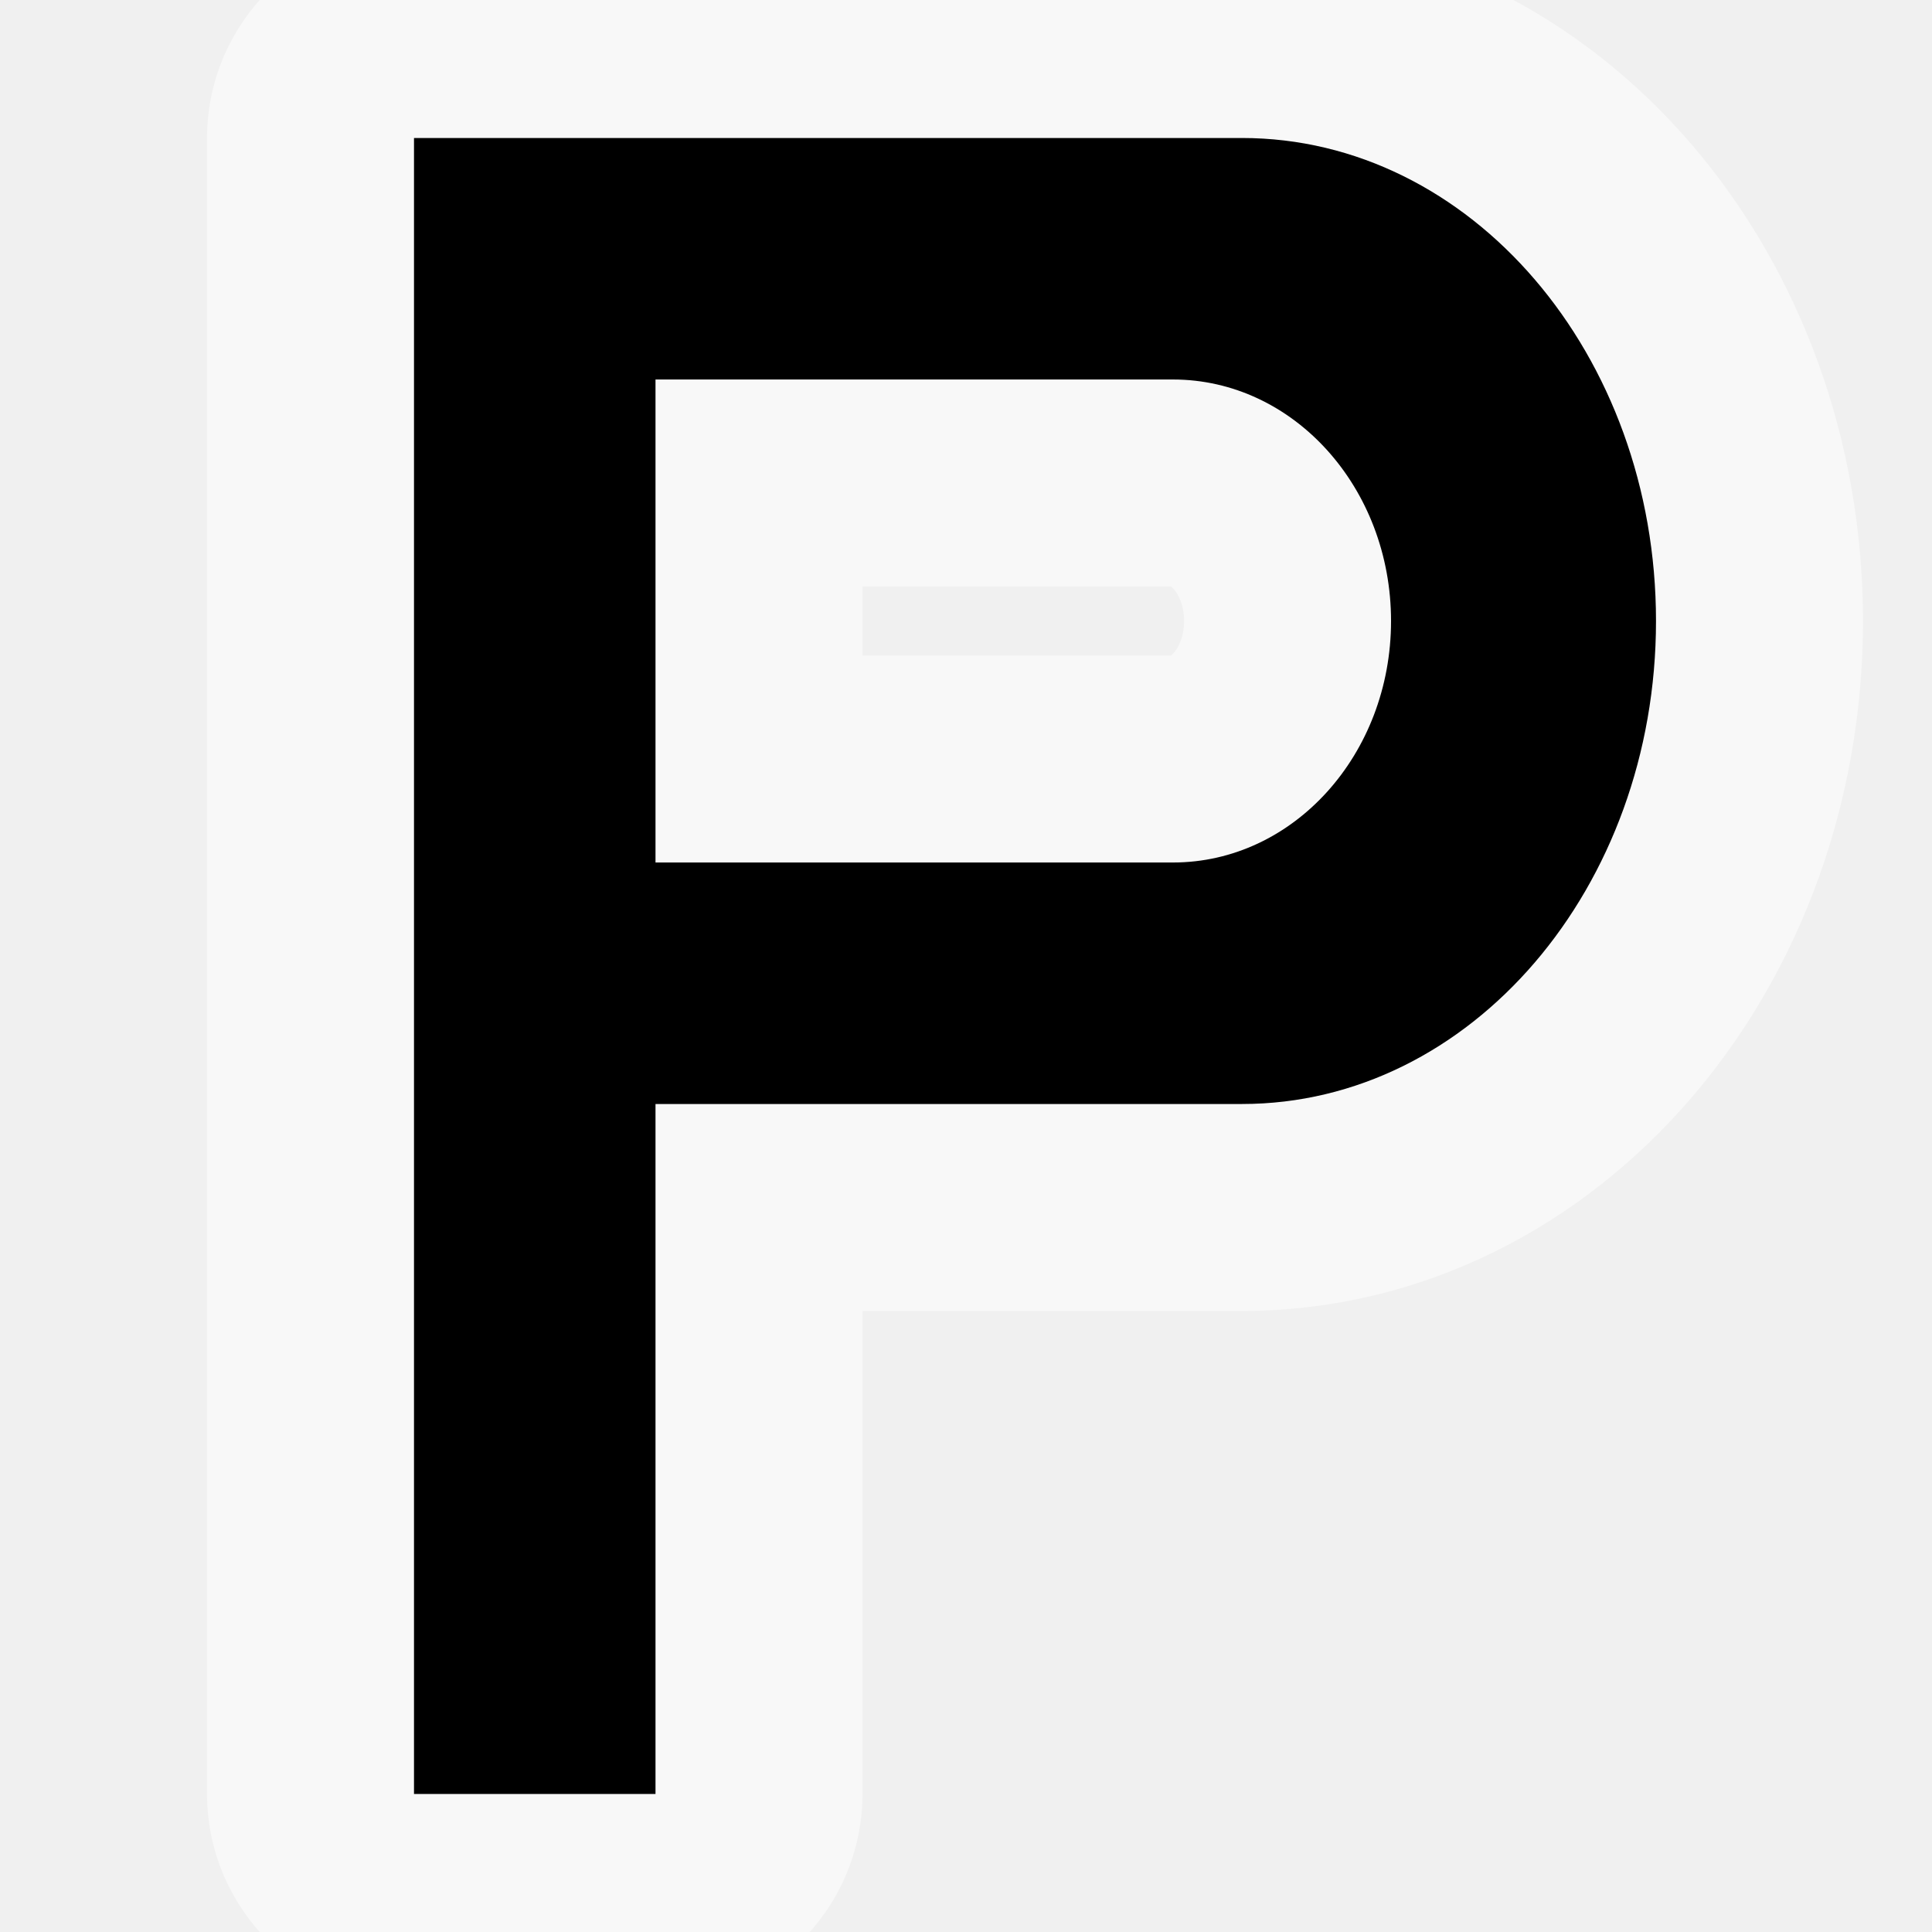
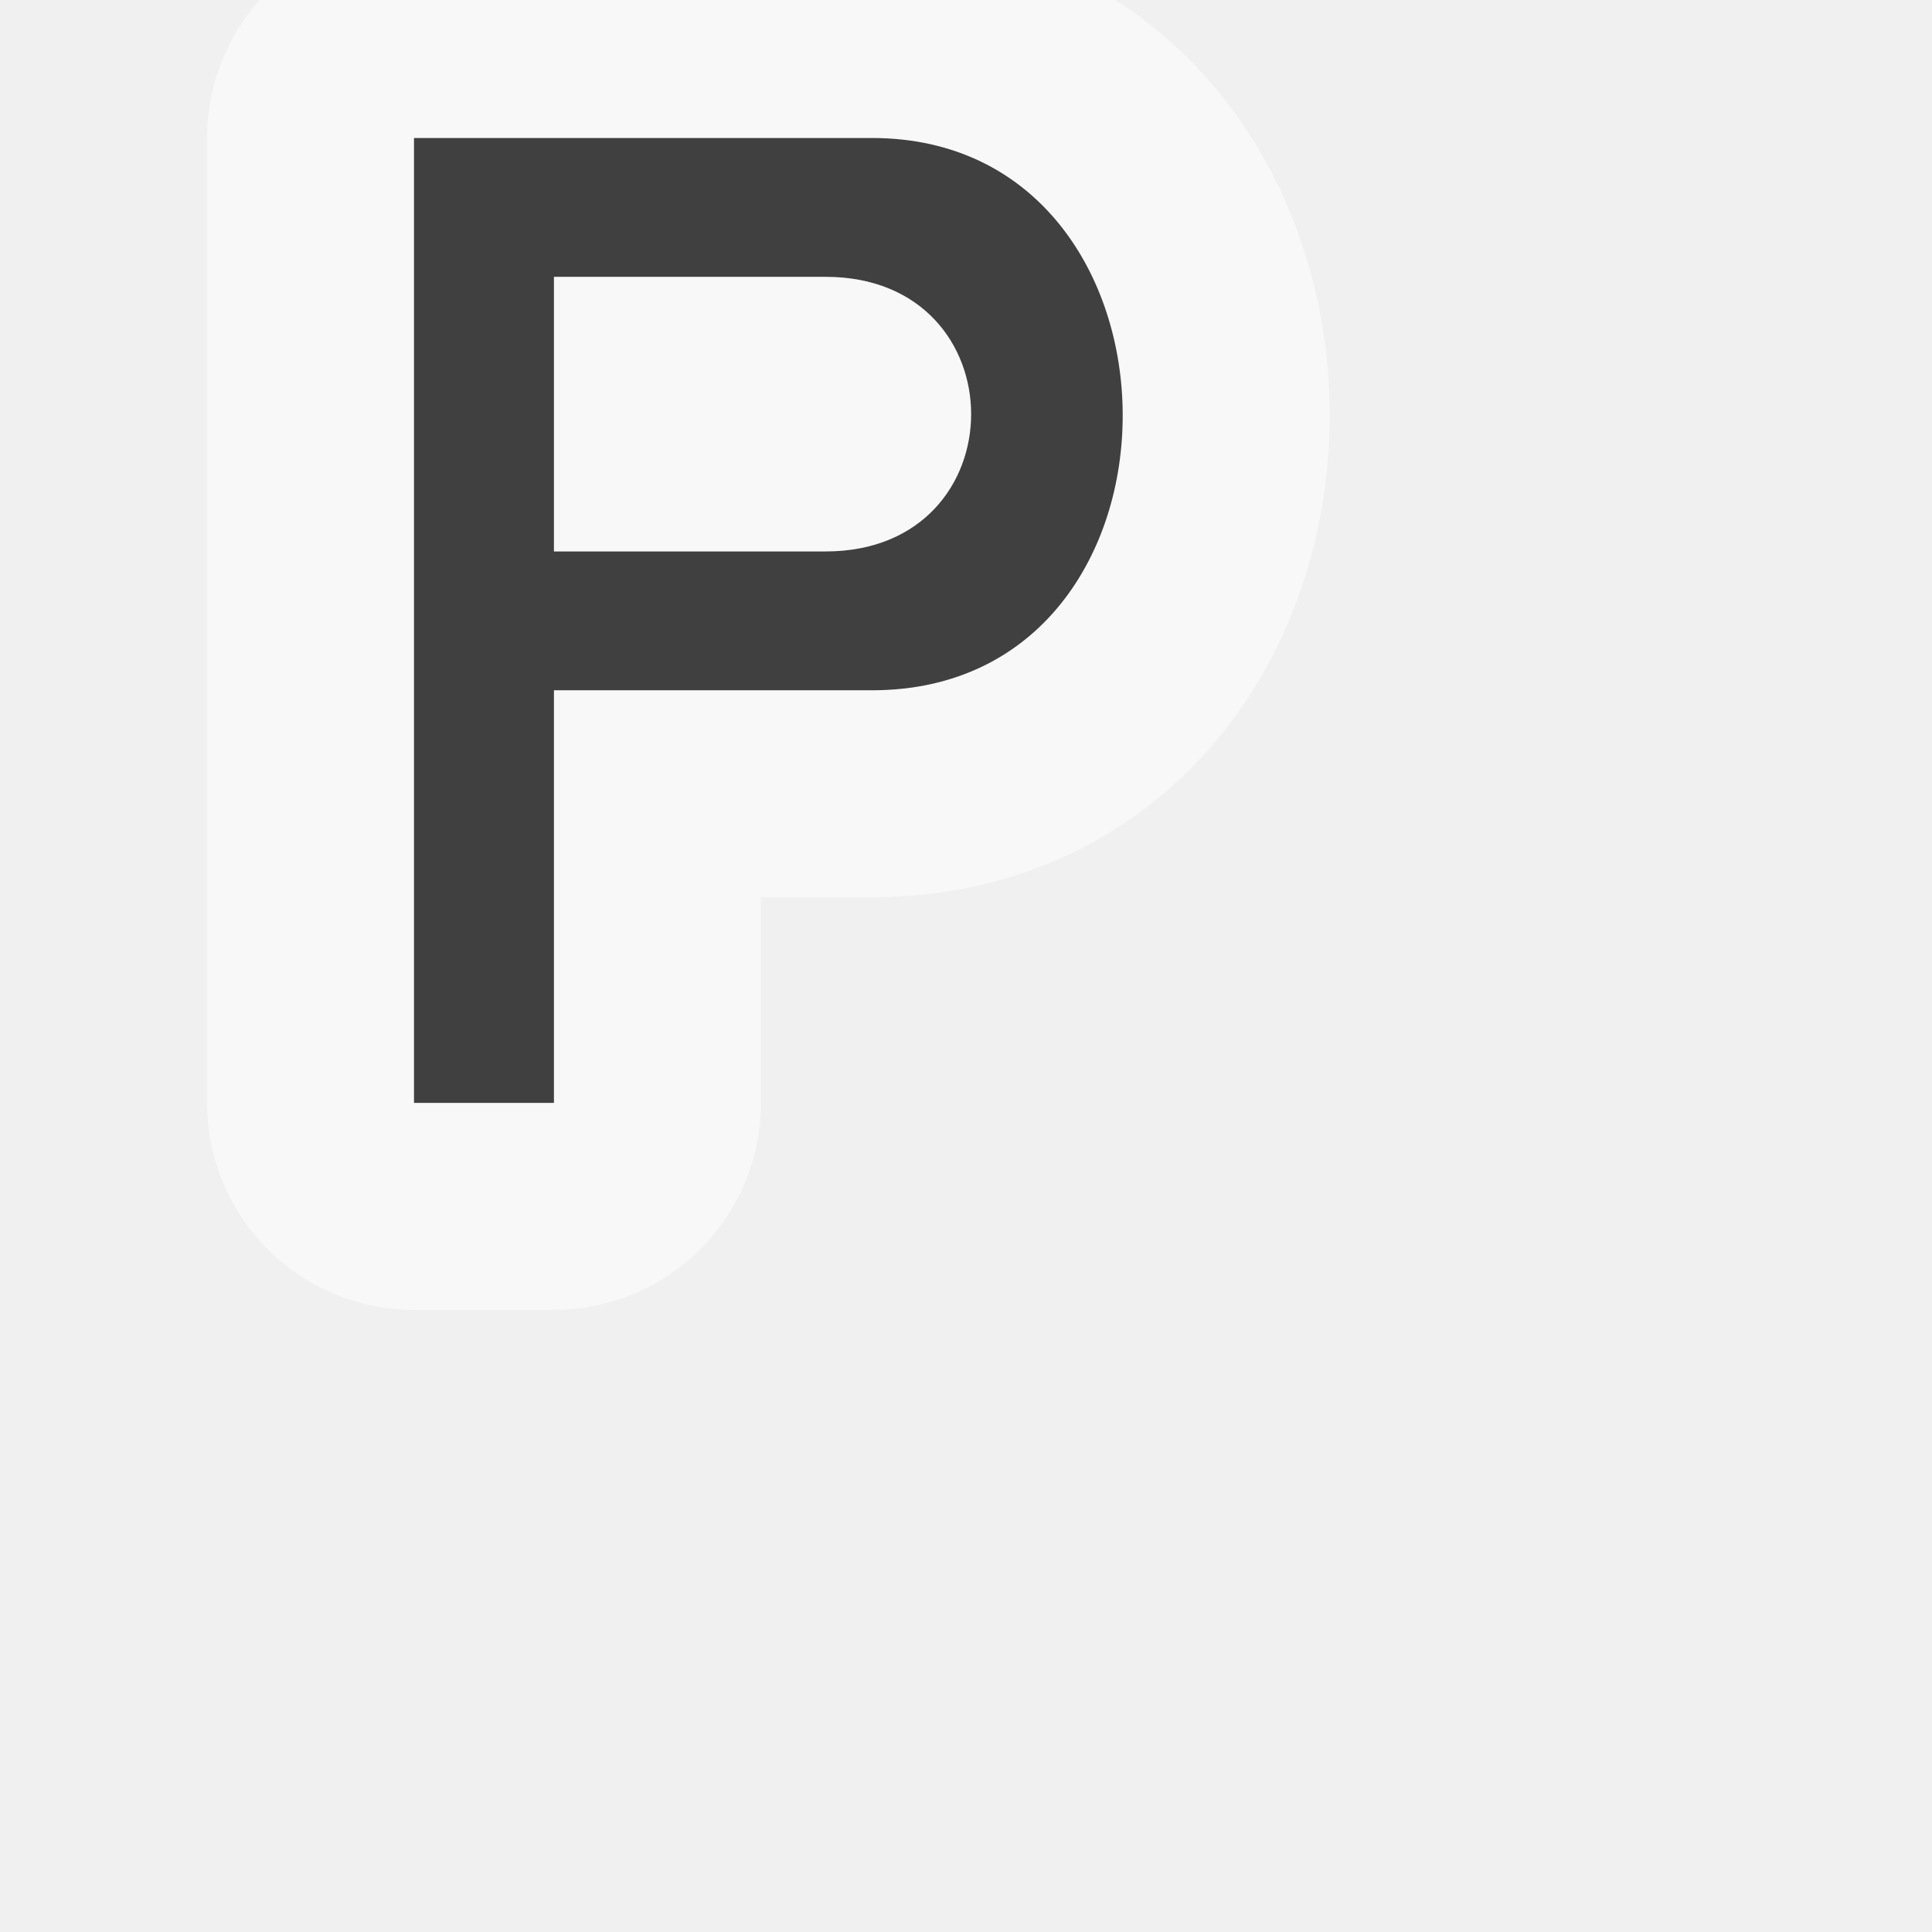
<svg xmlns="http://www.w3.org/2000/svg" version="1.1" viewBox="0 0 14 14" height="14" width="14" id="svg5">
  <defs id="defs9" />
-   <path fill-rule="evenodd" d="m 3,1 0,12 1.75,0 0,-5 L 9,8 A 3,3.5 0 0 0 9,1 Z m 1.75,1.75 0,3.5 3.75,0 a 1.58,1.75 0 0 0 0,-3.5 z" id="path292" style="fill:none;stroke:#ffffff;stroke-opacity:0.5;stroke-linejoin:round;stroke-linecap:round;stroke-width:3;stroke-dasharray:none" />
-   <path fill-rule="evenodd" d="m 3,1 0,12 1.75,0 0,-5 L 9,8 A 3,3.5 0 0 0 9,1 Z m 1.75,1.75 0,3.5 3.75,0 a 1.58,1.75 0 0 0 0,-3.5 z" id="path3" />
+   <path fill-rule="evenodd" d="M 3,1 V 7.992 H 4.014 V 5.002 H 6.319 C 8.757,5.002 8.725,1 6.319,1 Z M 4.014,2.006 V 3.996 H 5.985 C 7.388,3.994 7.388,2.008 5.985,2.006 Z" id="path92137" style="fill:none;fill-opacity:1;stroke-width:3;stroke:#ffffff;stroke-opacity:0.5;stroke-dasharray:none;stroke-linejoin:round;stroke-linecap:round" />
+   <path fill-rule="evenodd" d="M 3,1 V 7.992 H 4.014 V 5.002 H 6.319 C 8.757,5.002 8.725,1 6.319,1 Z M 4.014,2.006 V 3.996 H 5.985 C 7.388,3.994 7.388,2.008 5.985,2.006 Z" id="path3" style="fill:#404040;fill-opacity:1;stroke-width:1" />
+   <rect style="opacity:0;fill:none;fill-opacity:1;fill-rule:evenodd;stroke:none;stroke-width:3;stroke-linecap:round;stroke-linejoin:round;stroke-dasharray:none;stroke-opacity:0.5;paint-order:stroke markers fill" id="rect92923" width="10" height="2" x="0" y="4" />
</svg>
